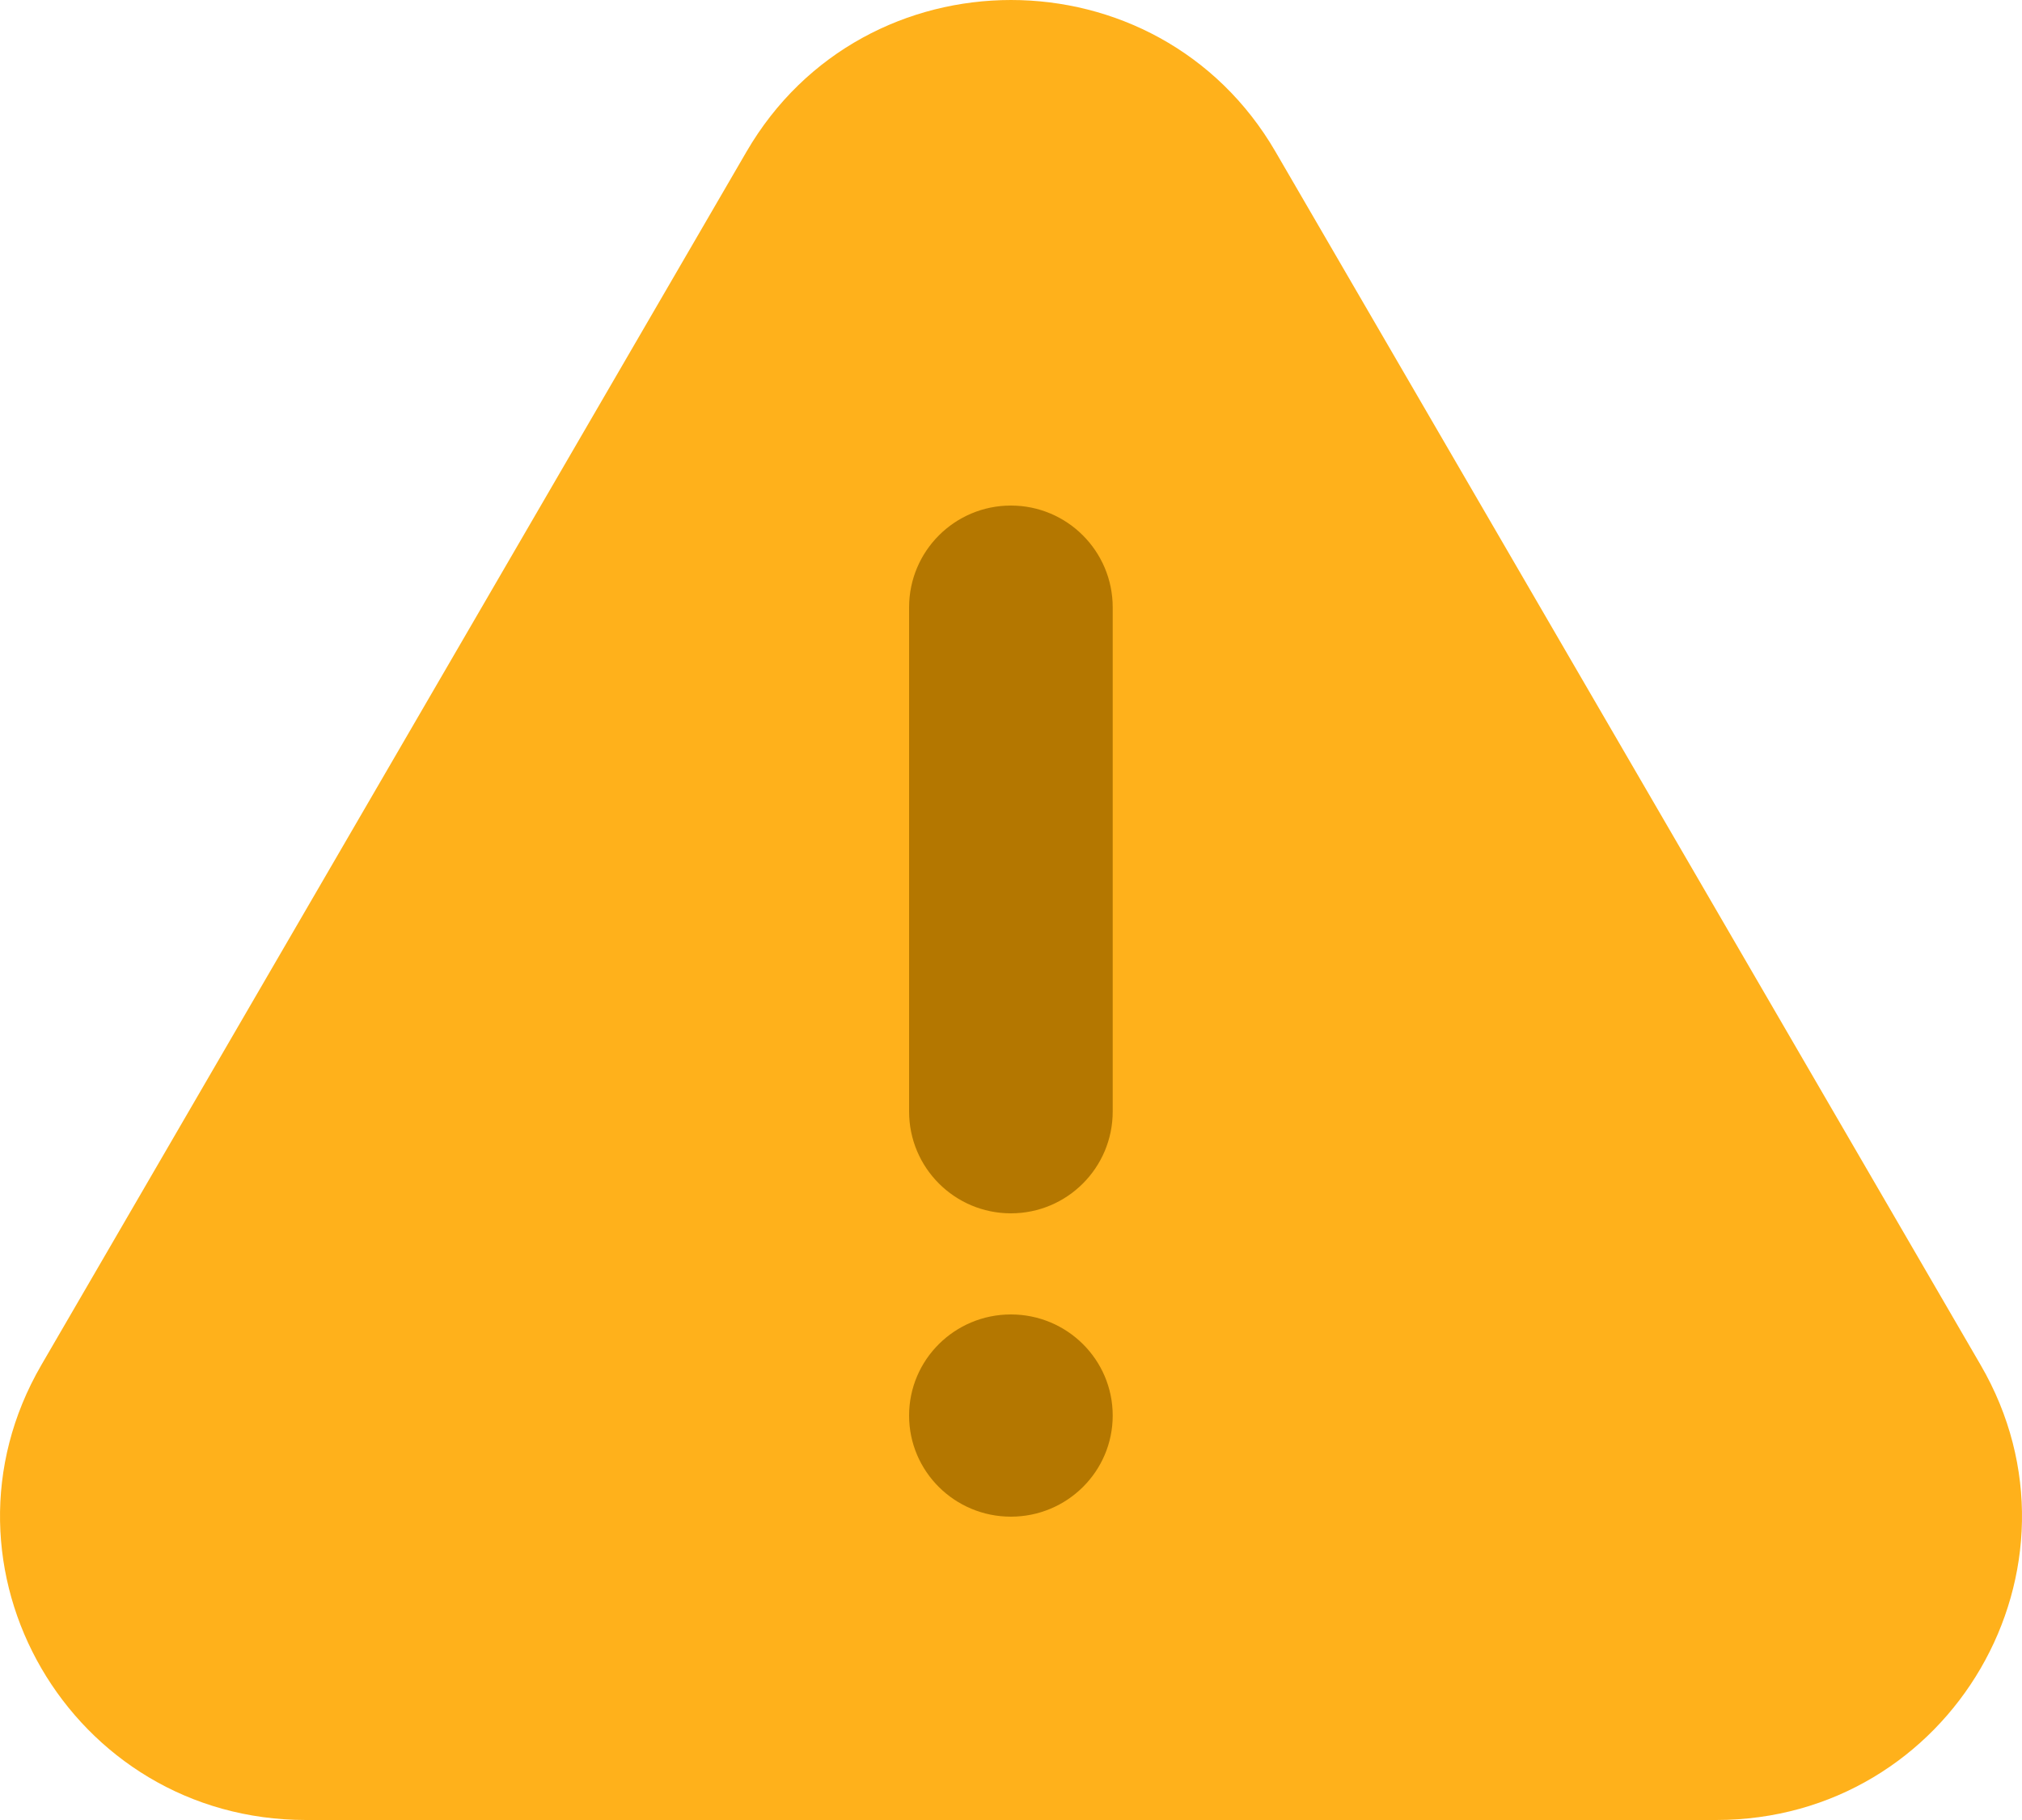
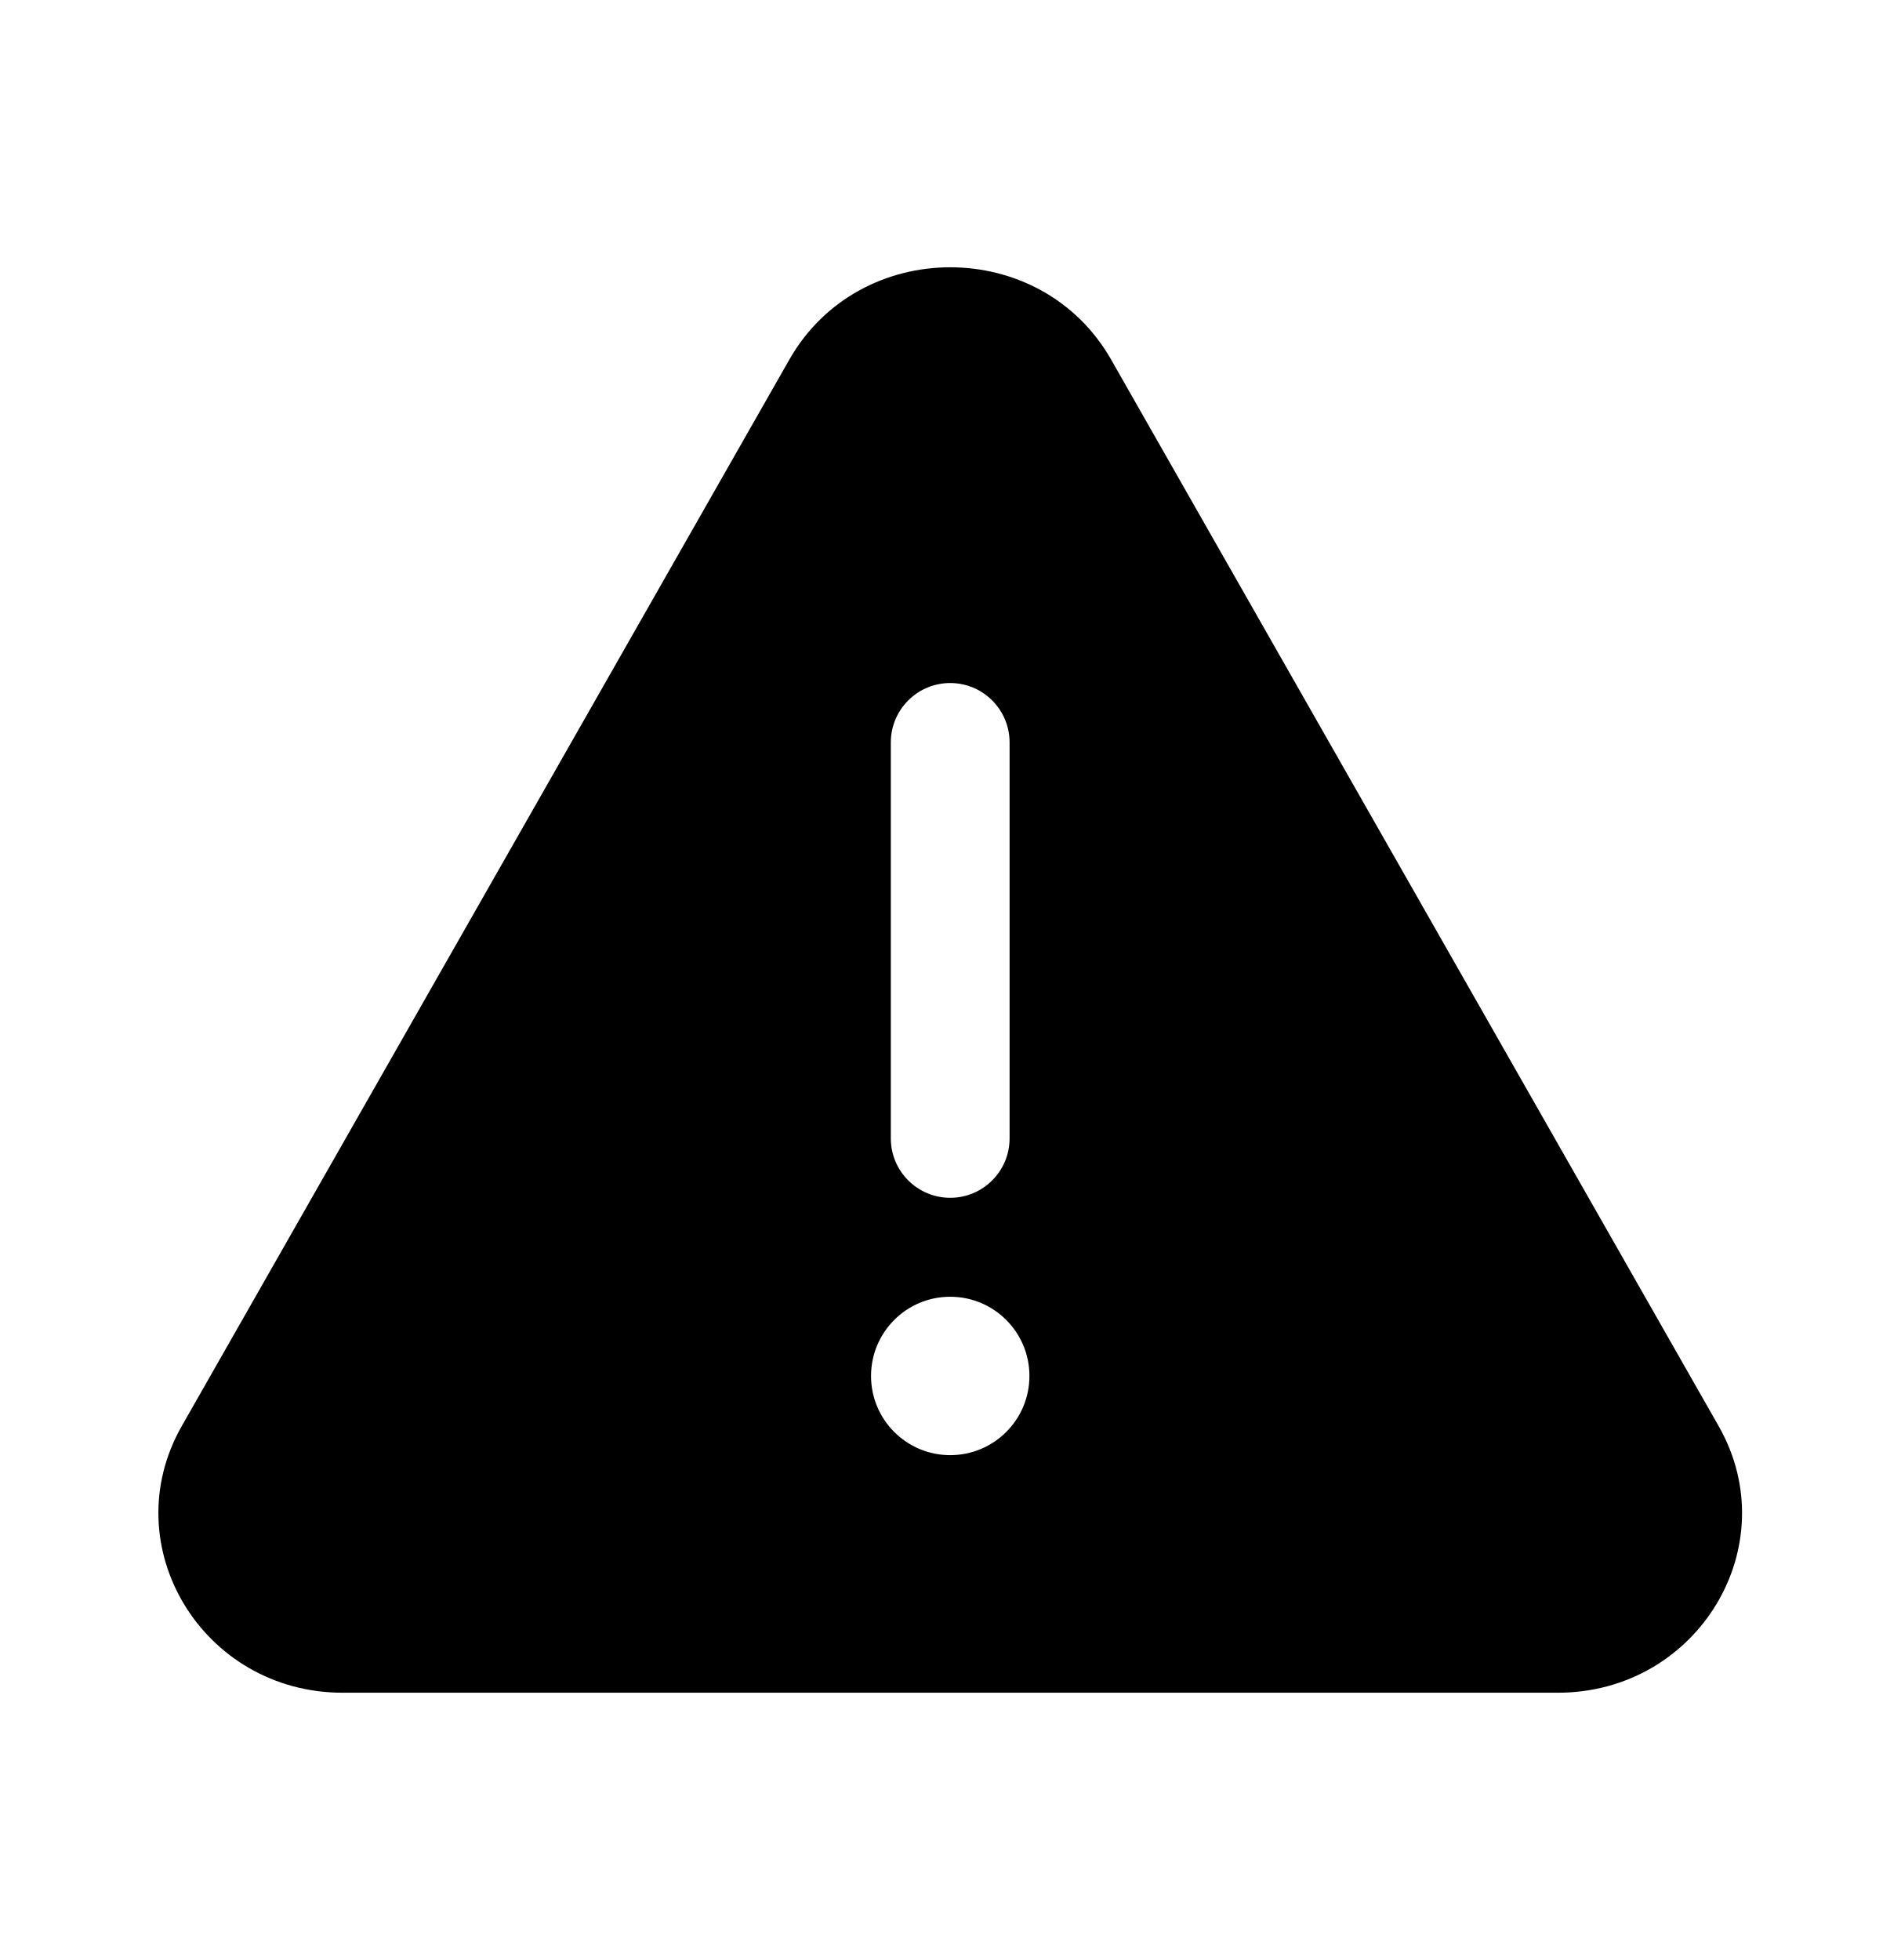
- <svg xmlns="http://www.w3.org/2000/svg" width="20" height="18" fill="none">
-   <path fill="#FFB11B" d="M7.384 1.5c1.163-2 4.07-2 5.232 0l6.975 12c1.162 2-.29 4.5-2.616 4.5H3.025C.7 18-.753 15.5.409 13.5l6.975-12Z" />
-   <ellipse cx="9.999" cy="14" fill="#B47700" rx="1.007" ry="1" />
-   <rect width="2.014" height="7" x="8.992" y="5" fill="#B47700" rx="1.007" />
+ <svg xmlns="http://www.w3.org/2000/svg" width="32" height="33" viewBox="0 0 32 33" fill="none">
+   <path fill-rule="evenodd" clip-rule="evenodd" d="M13.291 6.055C14.472 3.982 17.529 3.982 18.71 6.055L28.939 24.01C30.087 26.024 28.593 28.5 26.23 28.5H5.771C3.408 28.5 1.914 26.024 3.061 24.01L13.291 6.055ZM17.334 23.167C17.334 23.903 16.737 24.5 16 24.5C15.264 24.5 14.667 23.903 14.667 23.167C14.667 22.43 15.264 21.833 16 21.833C16.737 21.833 17.334 22.43 17.334 23.167ZM17 12.5C17 11.948 16.552 11.5 16 11.5C15.448 11.5 15 11.948 15 12.5V19.167C15 19.719 15.448 20.167 16 20.167C16.552 20.167 17 19.719 17 19.167V12.5Z" fill="currentColor" />
</svg>
